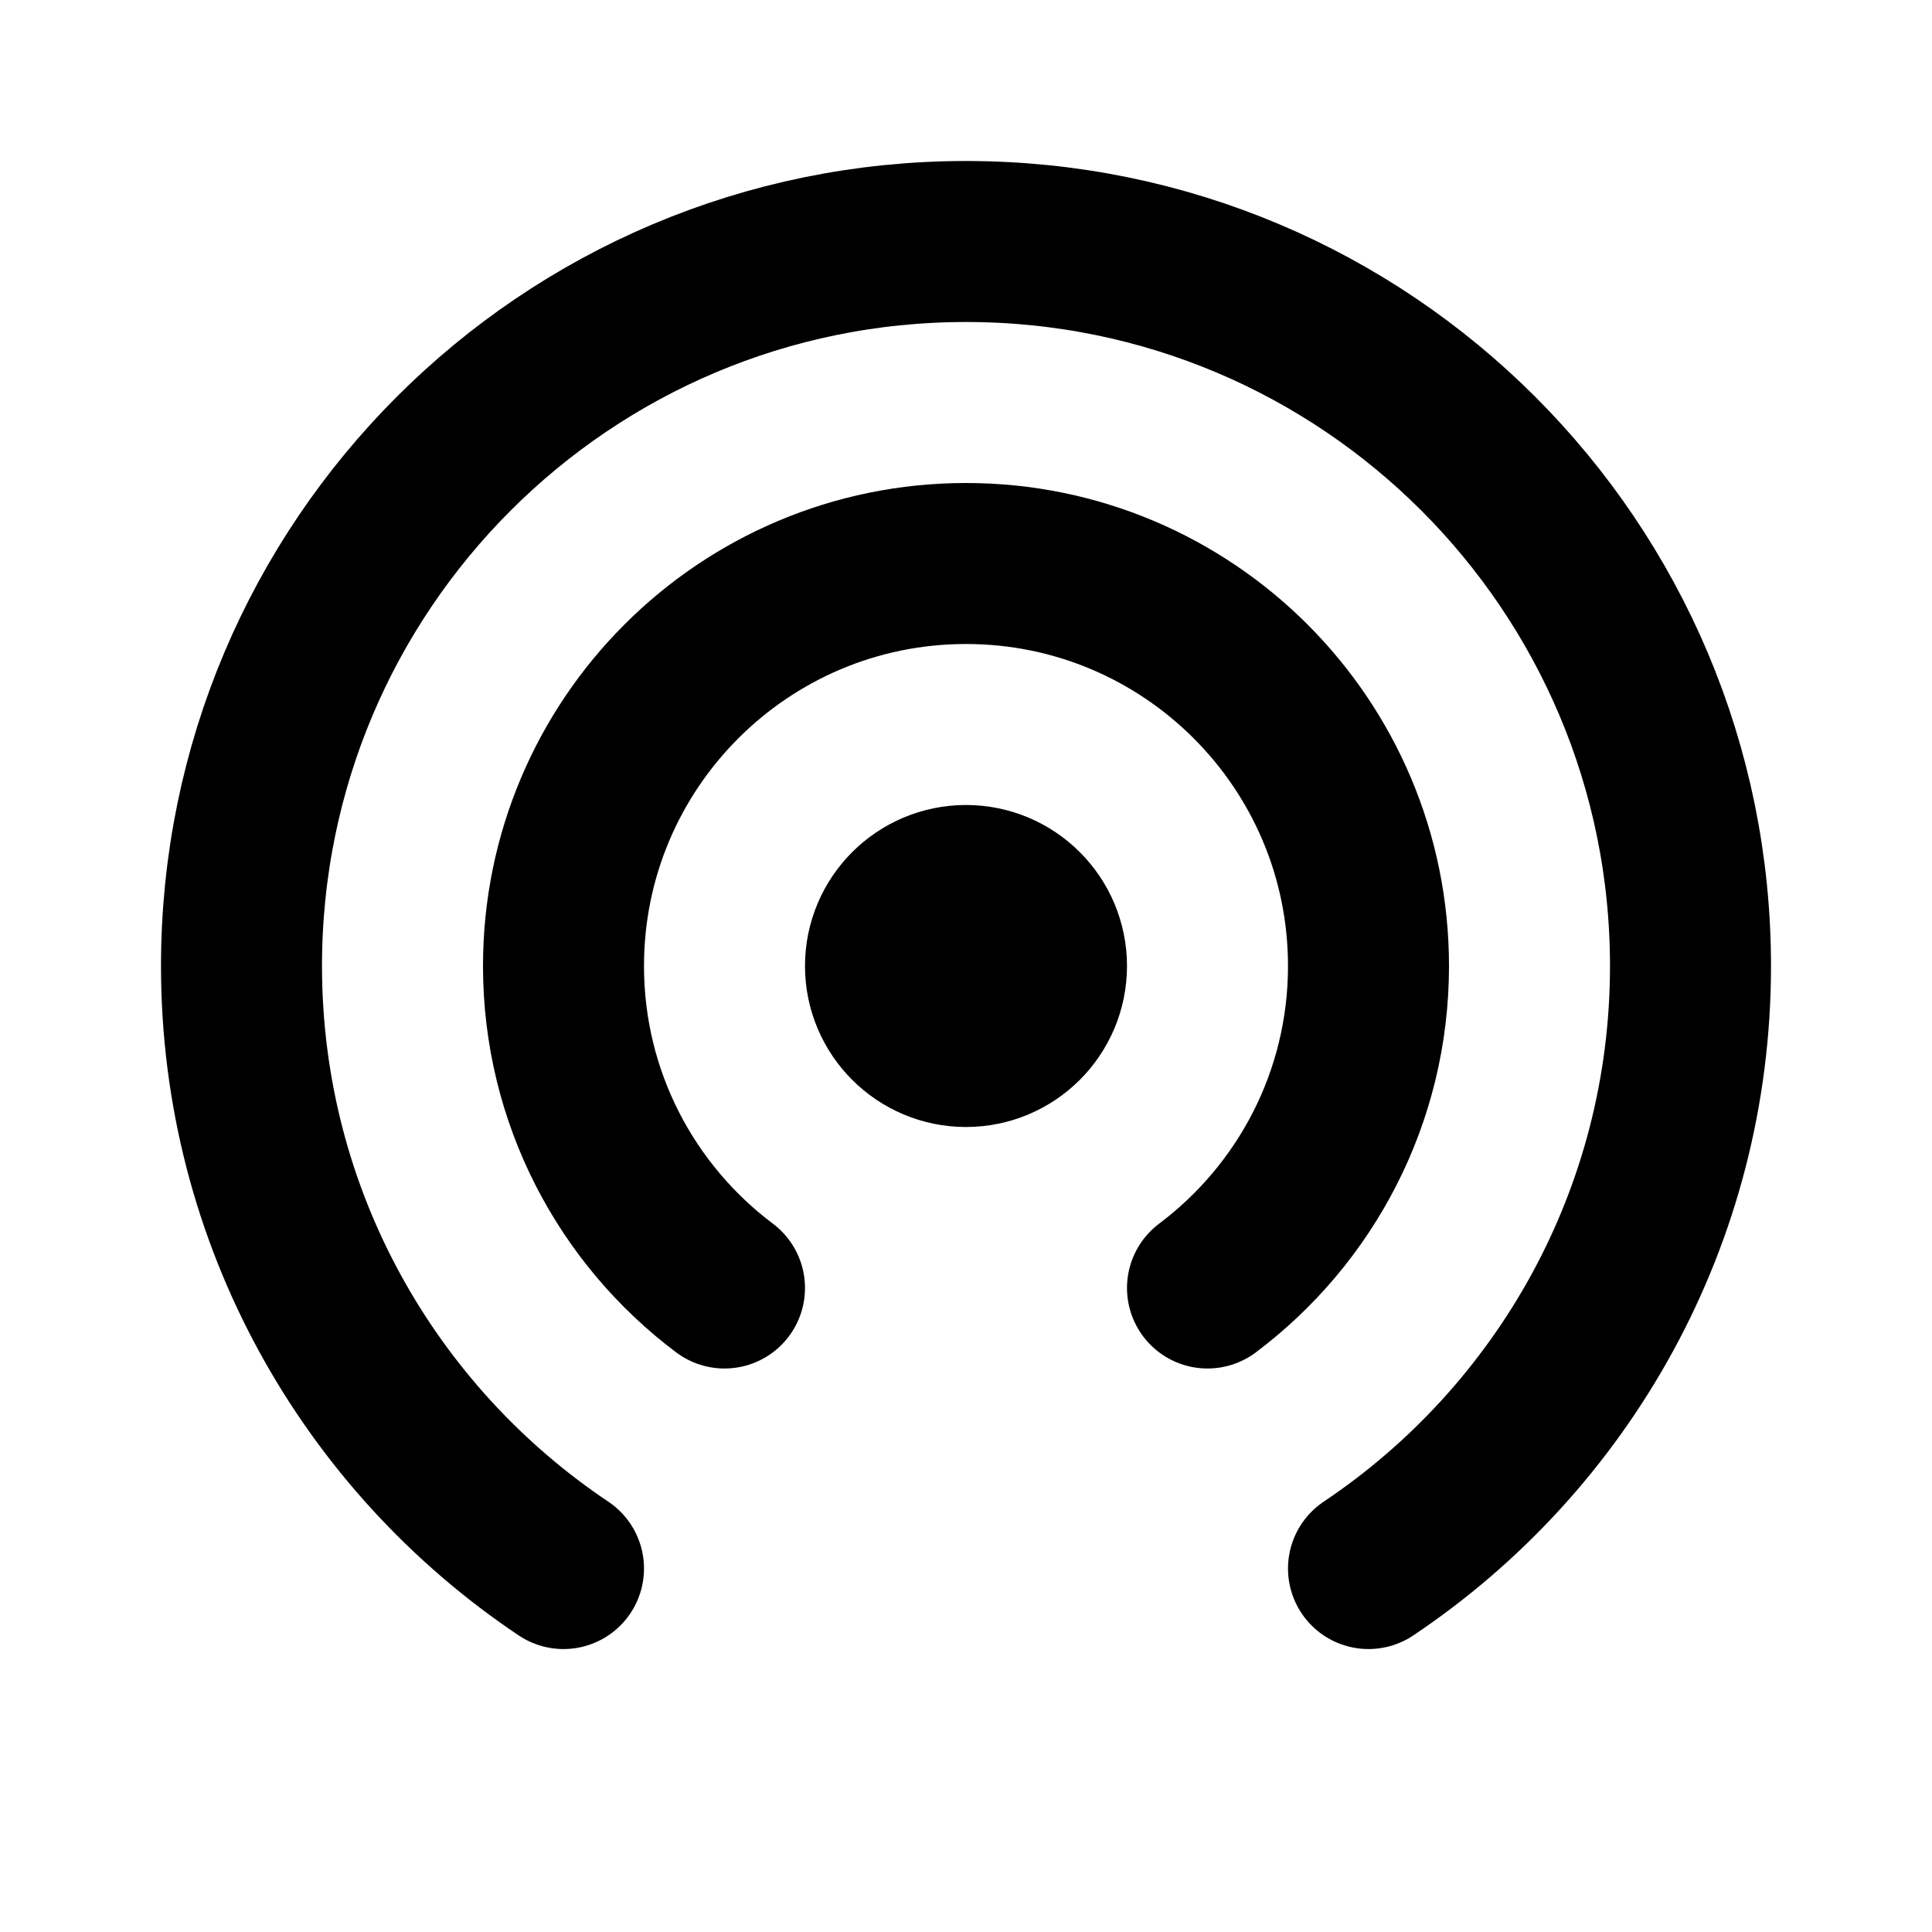
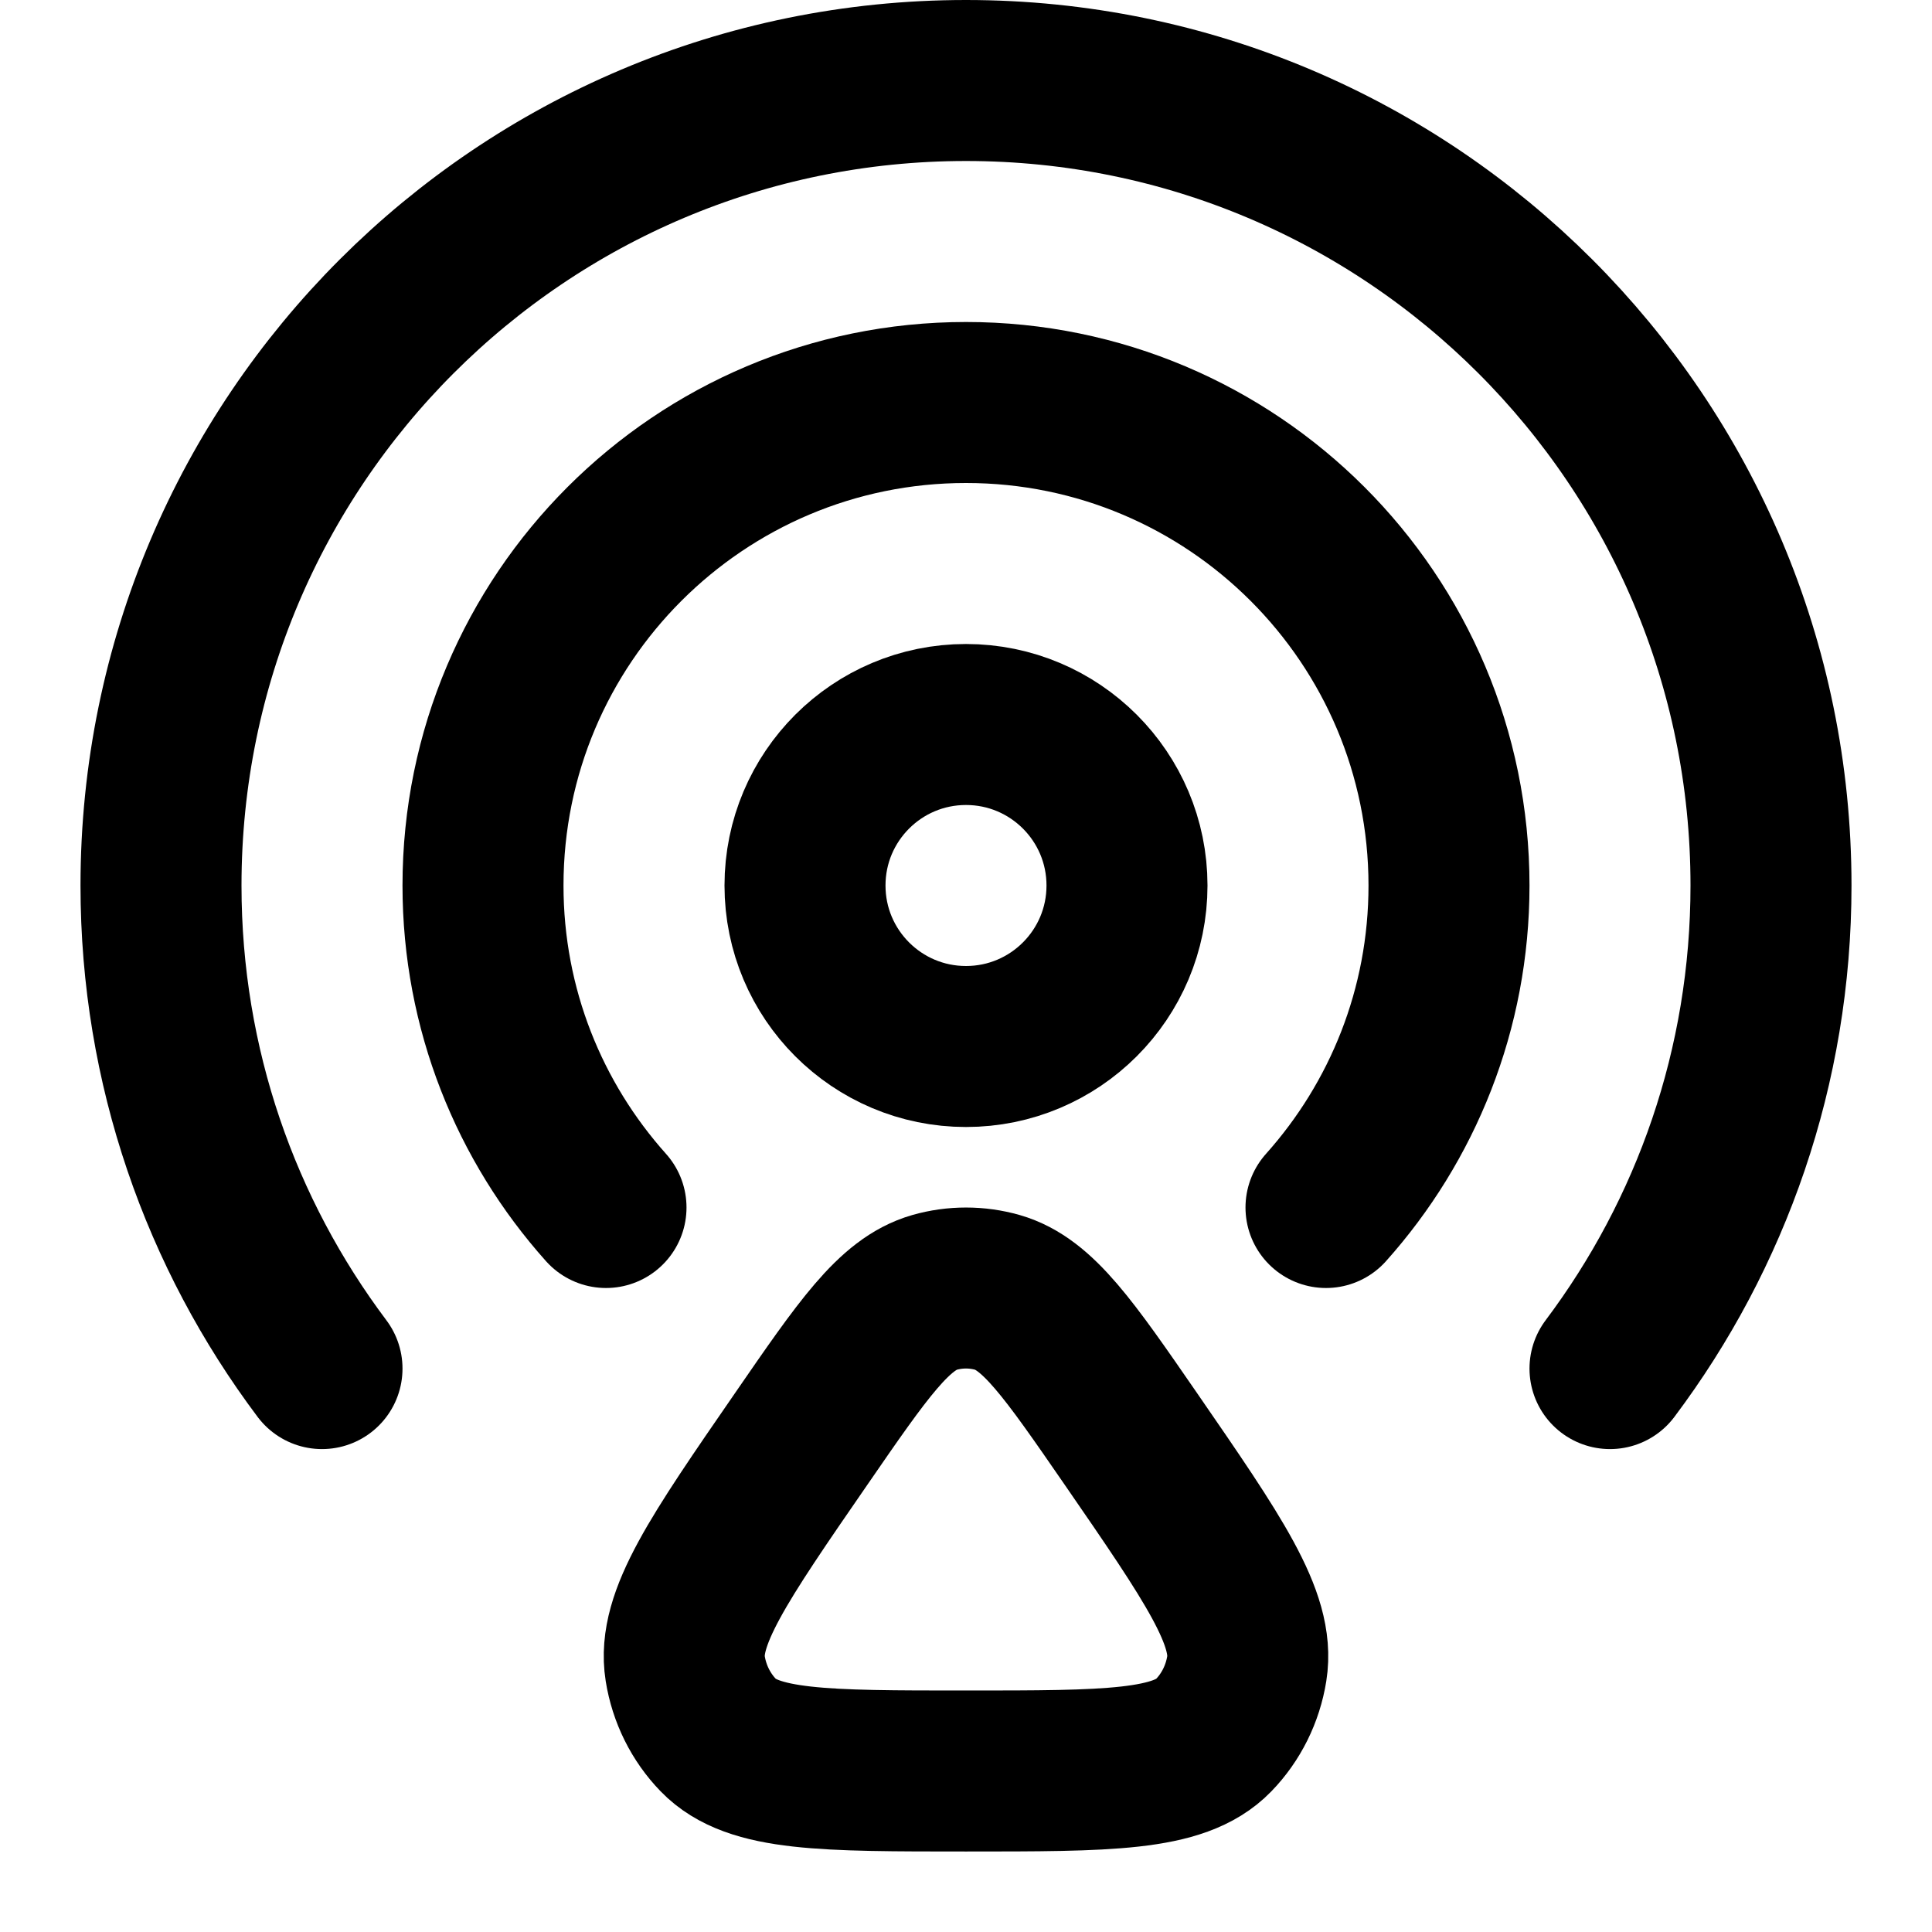
- <svg xmlns="http://www.w3.org/2000/svg" aria-hidden="true" width="24" height="24" viewBox="0 0 24 24" fill="none">
-   <path d="M13 12C13 12.552 12.552 13 12 13C11.448 13 11 12.552 11 12C11 11.448 11.448 11 12 11C12.552 11 13 11.448 13 12Z" stroke="currentColor" stroke-width="2" stroke-linecap="round" stroke-linejoin="round" />
-   <path d="M17 19.485C19.412 17.87 21 15.12 21 12C21 7.029 16.971 3 12 3C7.029 3 3 7.029 3 12C3 15.12 4.588 17.87 7 19.485" stroke="currentColor" stroke-width="2" stroke-linecap="round" stroke-linejoin="round" />
-   <path d="M9 16C7.786 15.088 7 13.636 7 12C7 9.239 9.239 7 12 7C14.761 7 17 9.239 17 12C17 13.636 16.214 15.088 15 16" stroke="currentColor" stroke-width="2" stroke-linecap="round" stroke-linejoin="round" />
+ <svg xmlns="http://www.w3.org/2000/svg" width="24" height="24" viewBox="0 0 24 24" fill="none" aria-hidden="true">
+   <circle cx="12" cy="11" r="2" stroke="currentColor" stroke-linecap="round" stroke-width="2" />
+   <path d="M4 17.001C2.744 15.329 2 13.252 2 11C2 5.477 6.477 1 12 1C17.523 1 22 5.477 22 11C22 13.252 21.256 15.329 20 17.001" stroke="currentColor" stroke-linecap="round" stroke-width="2" />
+   <path d="M7.528 15C6.578 13.938 6 12.537 6 11C6 7.686 8.686 5 12 5C15.314 5 18 7.686 18 11C18 12.537 17.422 13.938 16.472 15" stroke="currentColor" stroke-linecap="round" stroke-width="2" />
+   <path d="M9.952 17.876C10.722 16.758 11.108 16.199 11.608 16.055C11.864 15.982 12.136 15.982 12.392 16.055C12.892 16.199 13.278 16.758 14.049 17.876C15.074 19.363 15.587 20.107 15.488 20.727C15.438 21.041 15.294 21.331 15.076 21.556C14.646 22 13.764 22 12 22C10.236 22 9.354 22 8.924 21.556C8.706 21.331 8.562 21.041 8.512 20.727C8.413 20.107 8.926 19.363 9.952 17.876Z" stroke="currentColor" stroke-linecap="round" stroke-linejoin="round" stroke-width="2" />
</svg>
